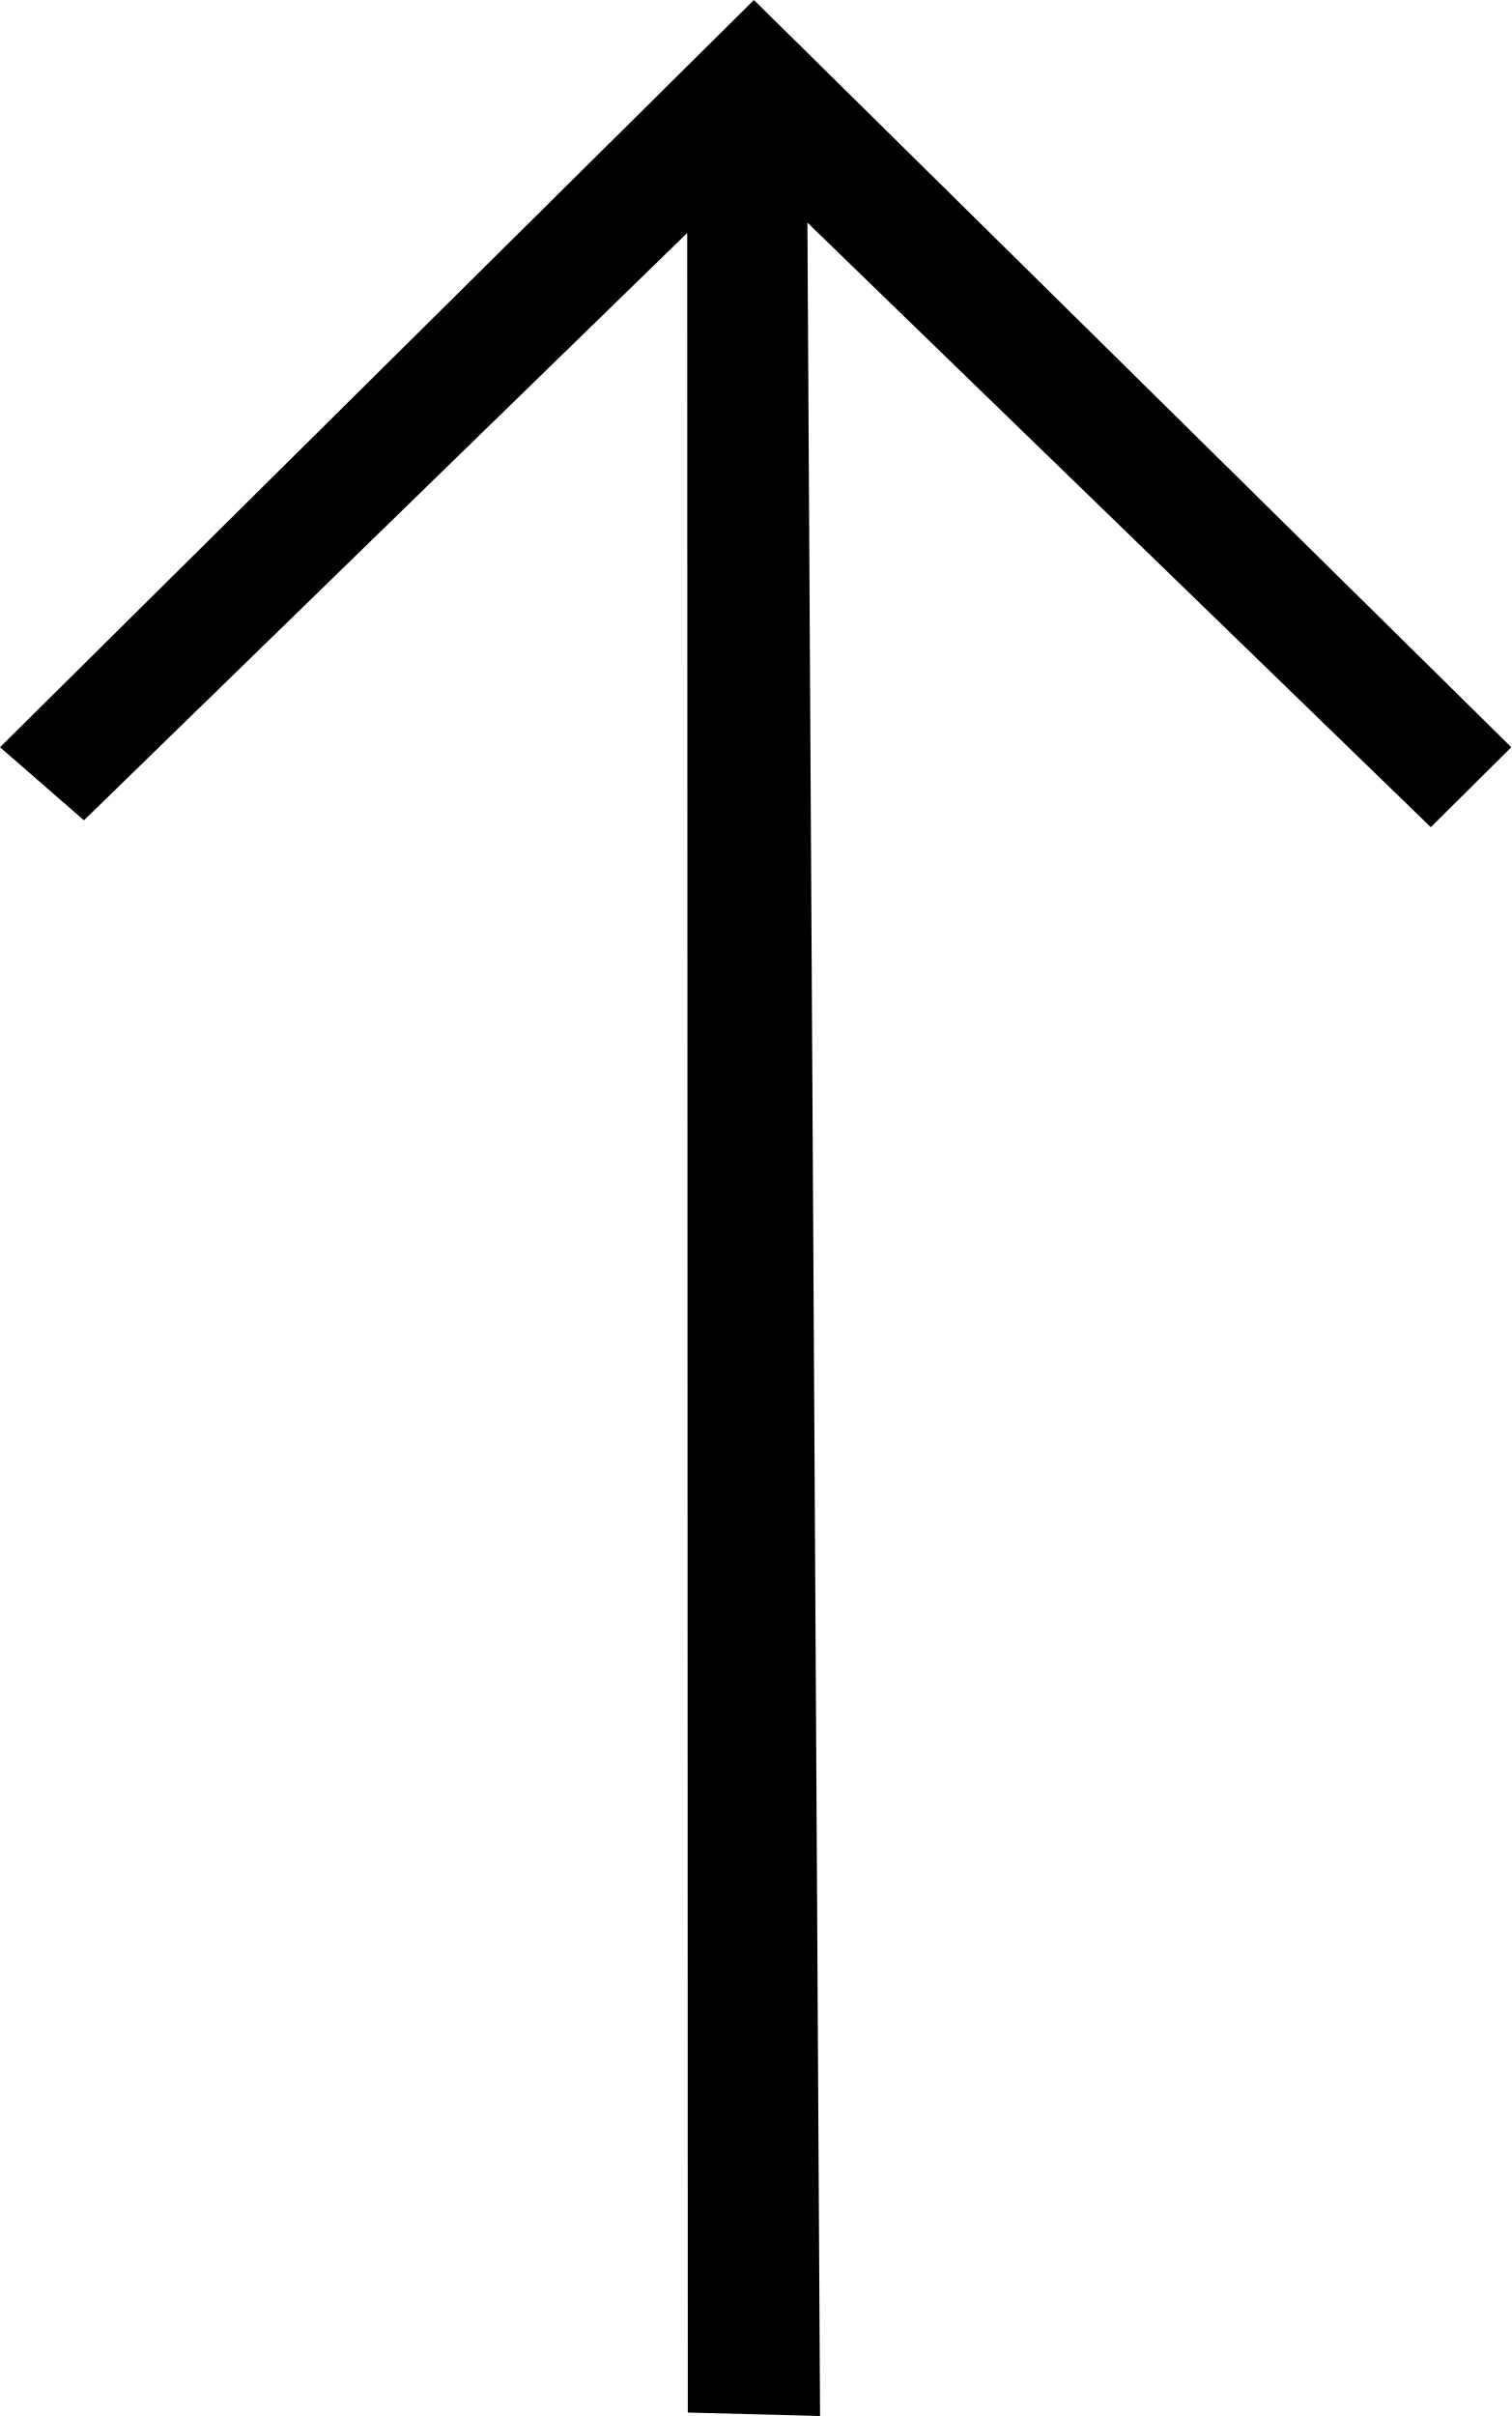
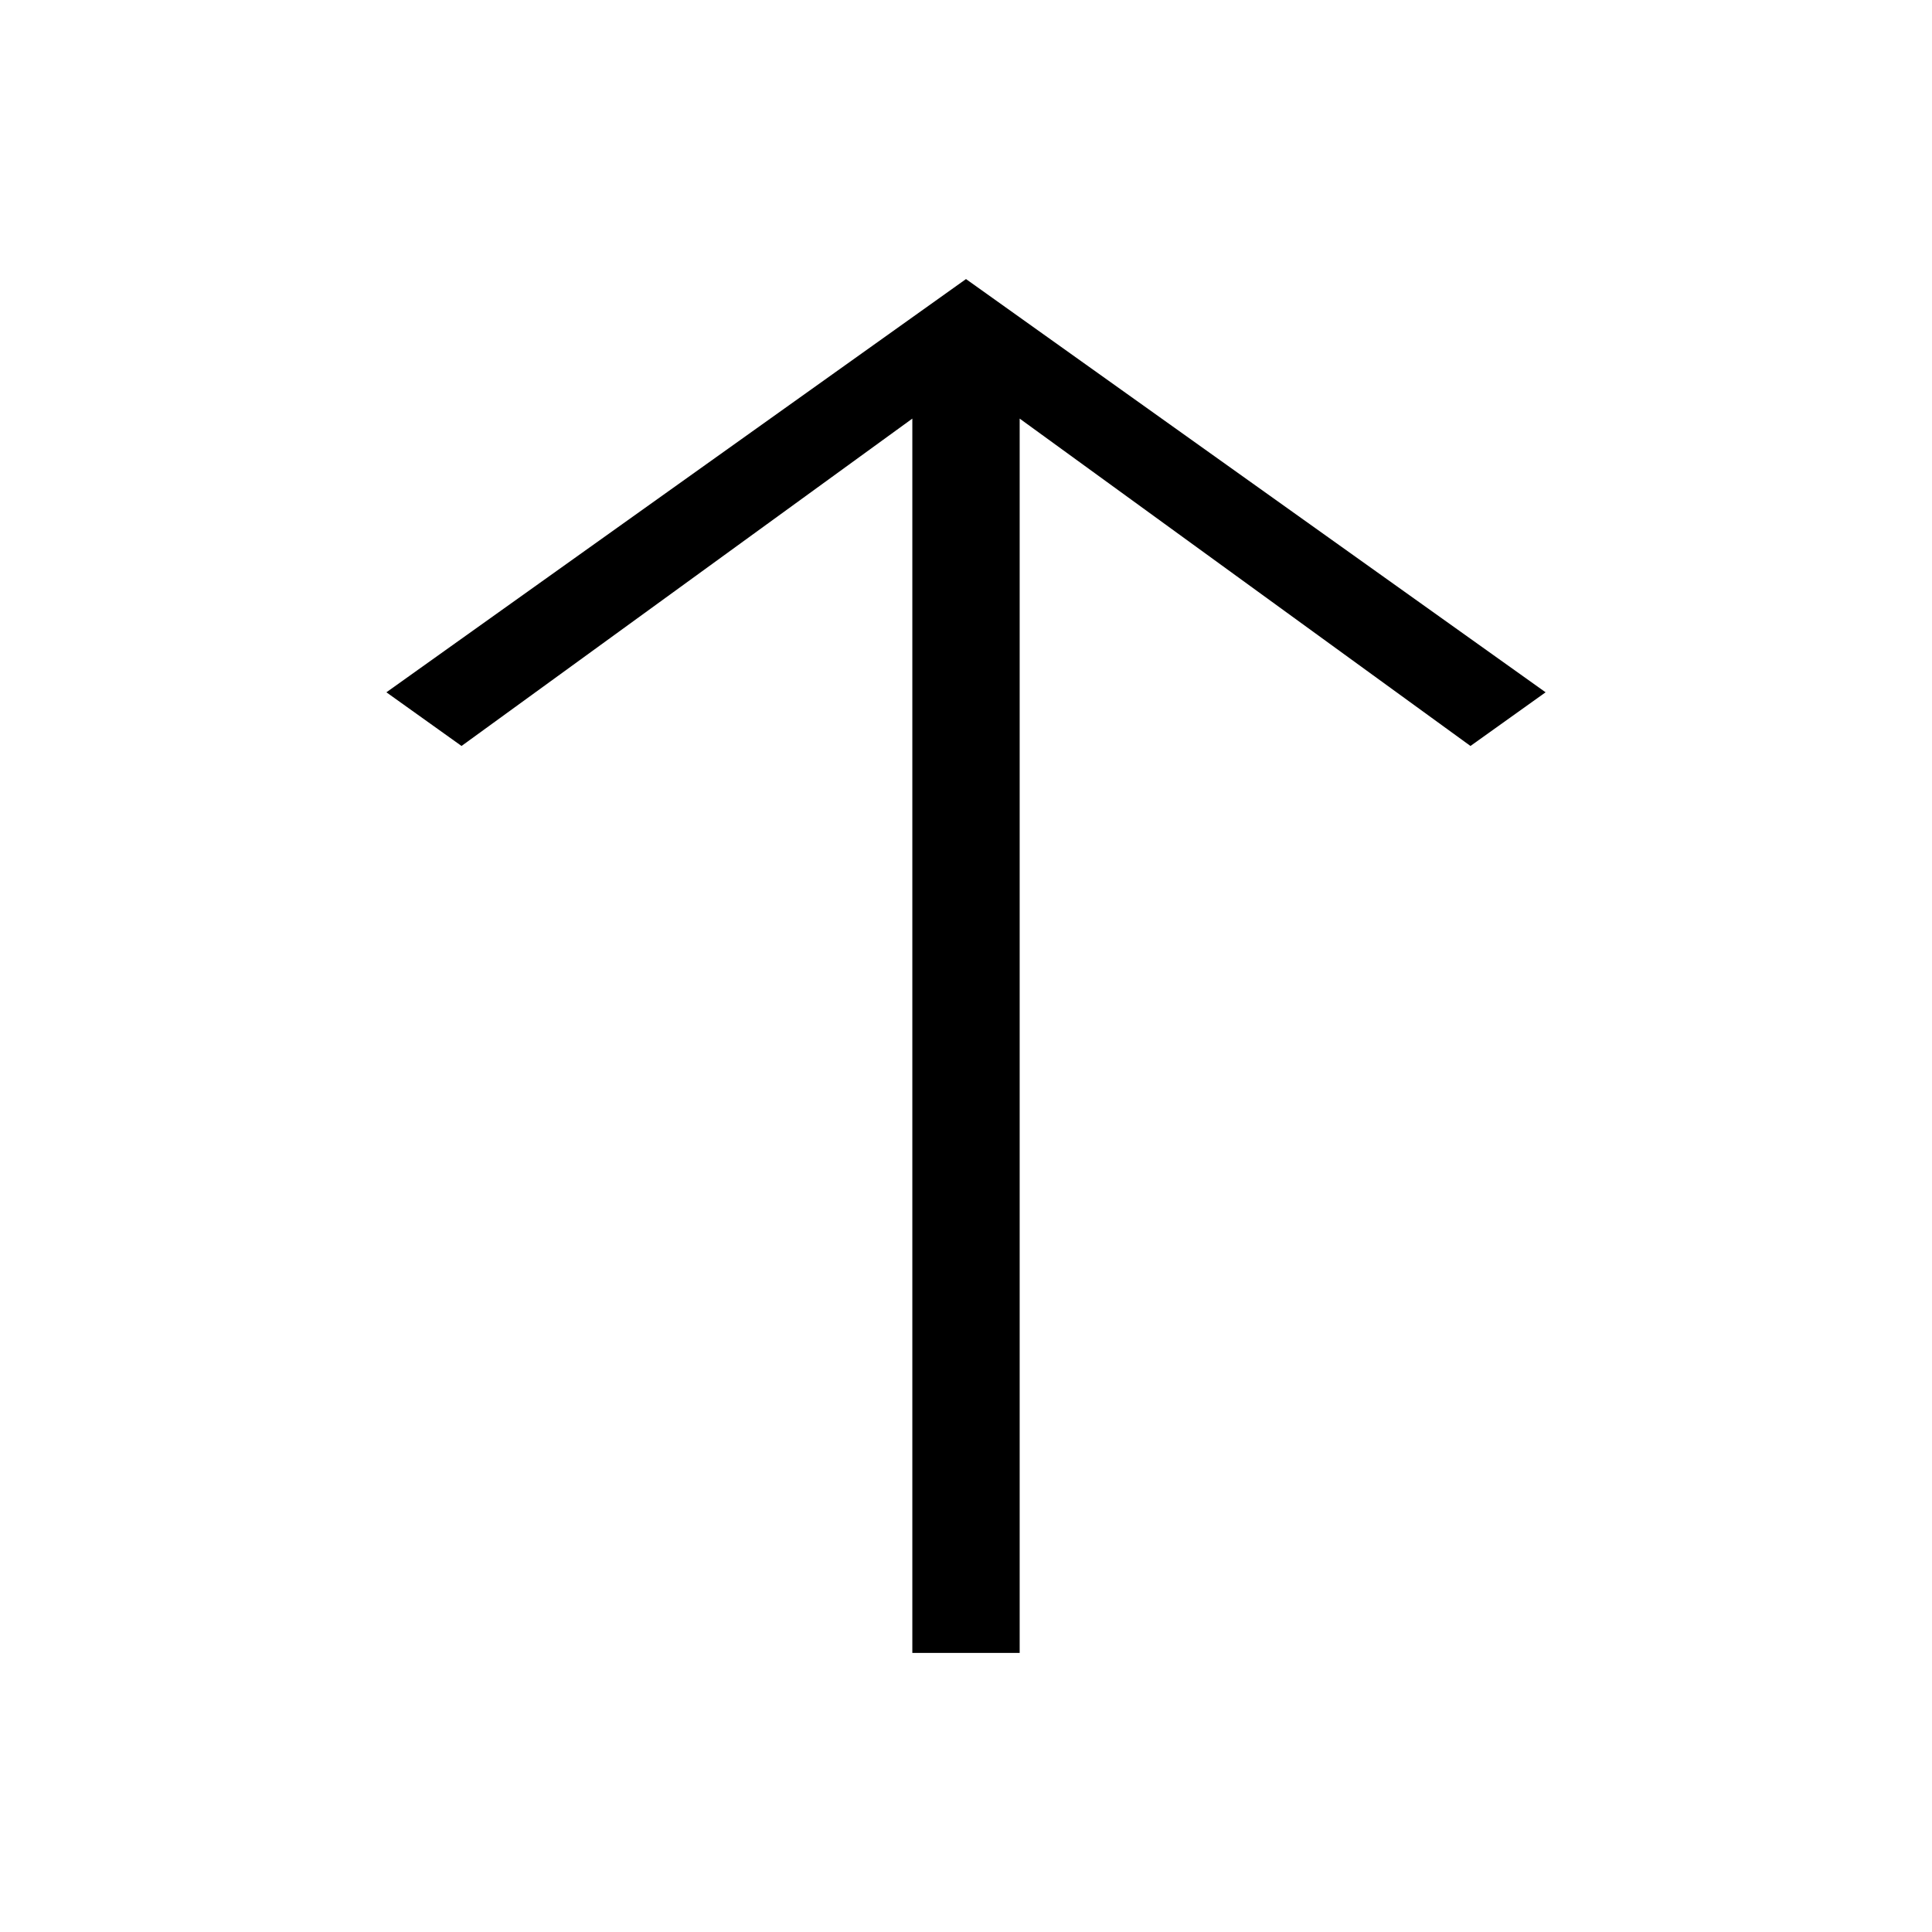
- <svg xmlns="http://www.w3.org/2000/svg" id="Layer_1" viewBox="0 0 26.28 42">
-   <defs>
-     <style>.cls-1{fill-rule:evenodd;}</style>
-   </defs>
-   <polygon class="cls-1" points="0 12.99 13.11 0 26.28 12.99 24.88 14.38 14.04 3.87 14.26 42 11.96 41.94 11.95 4.05 1.46 14.26 0 12.99" />
+ <svg xmlns="http://www.w3.org/2000/svg" version="1.1" id="Layer_1" x="0px" y="0px" viewBox="0 0 36 36" style="enable-background:new 0 0 36 36;" xml:space="preserve">
+   <style type="text/css">
+ 	.st0{fill-rule:evenodd;clip-rule:evenodd;}
+ </style>
+   <g id="Layer_1_00000131332098221603054910000000317659898147568823_">
+ </g>
+   <g id="Layer_2_00000160913155180667659280000000132811629027540381_">
+     <polygon class="st0" points="28.8,12.9 18,5.2 18,5.2 18,5.2 7.2,12.9 8.6,13.9 17,7.8 17,30.8 19,30.8 19,7.8 27.4,13.9  " />
+   </g>
</svg>
